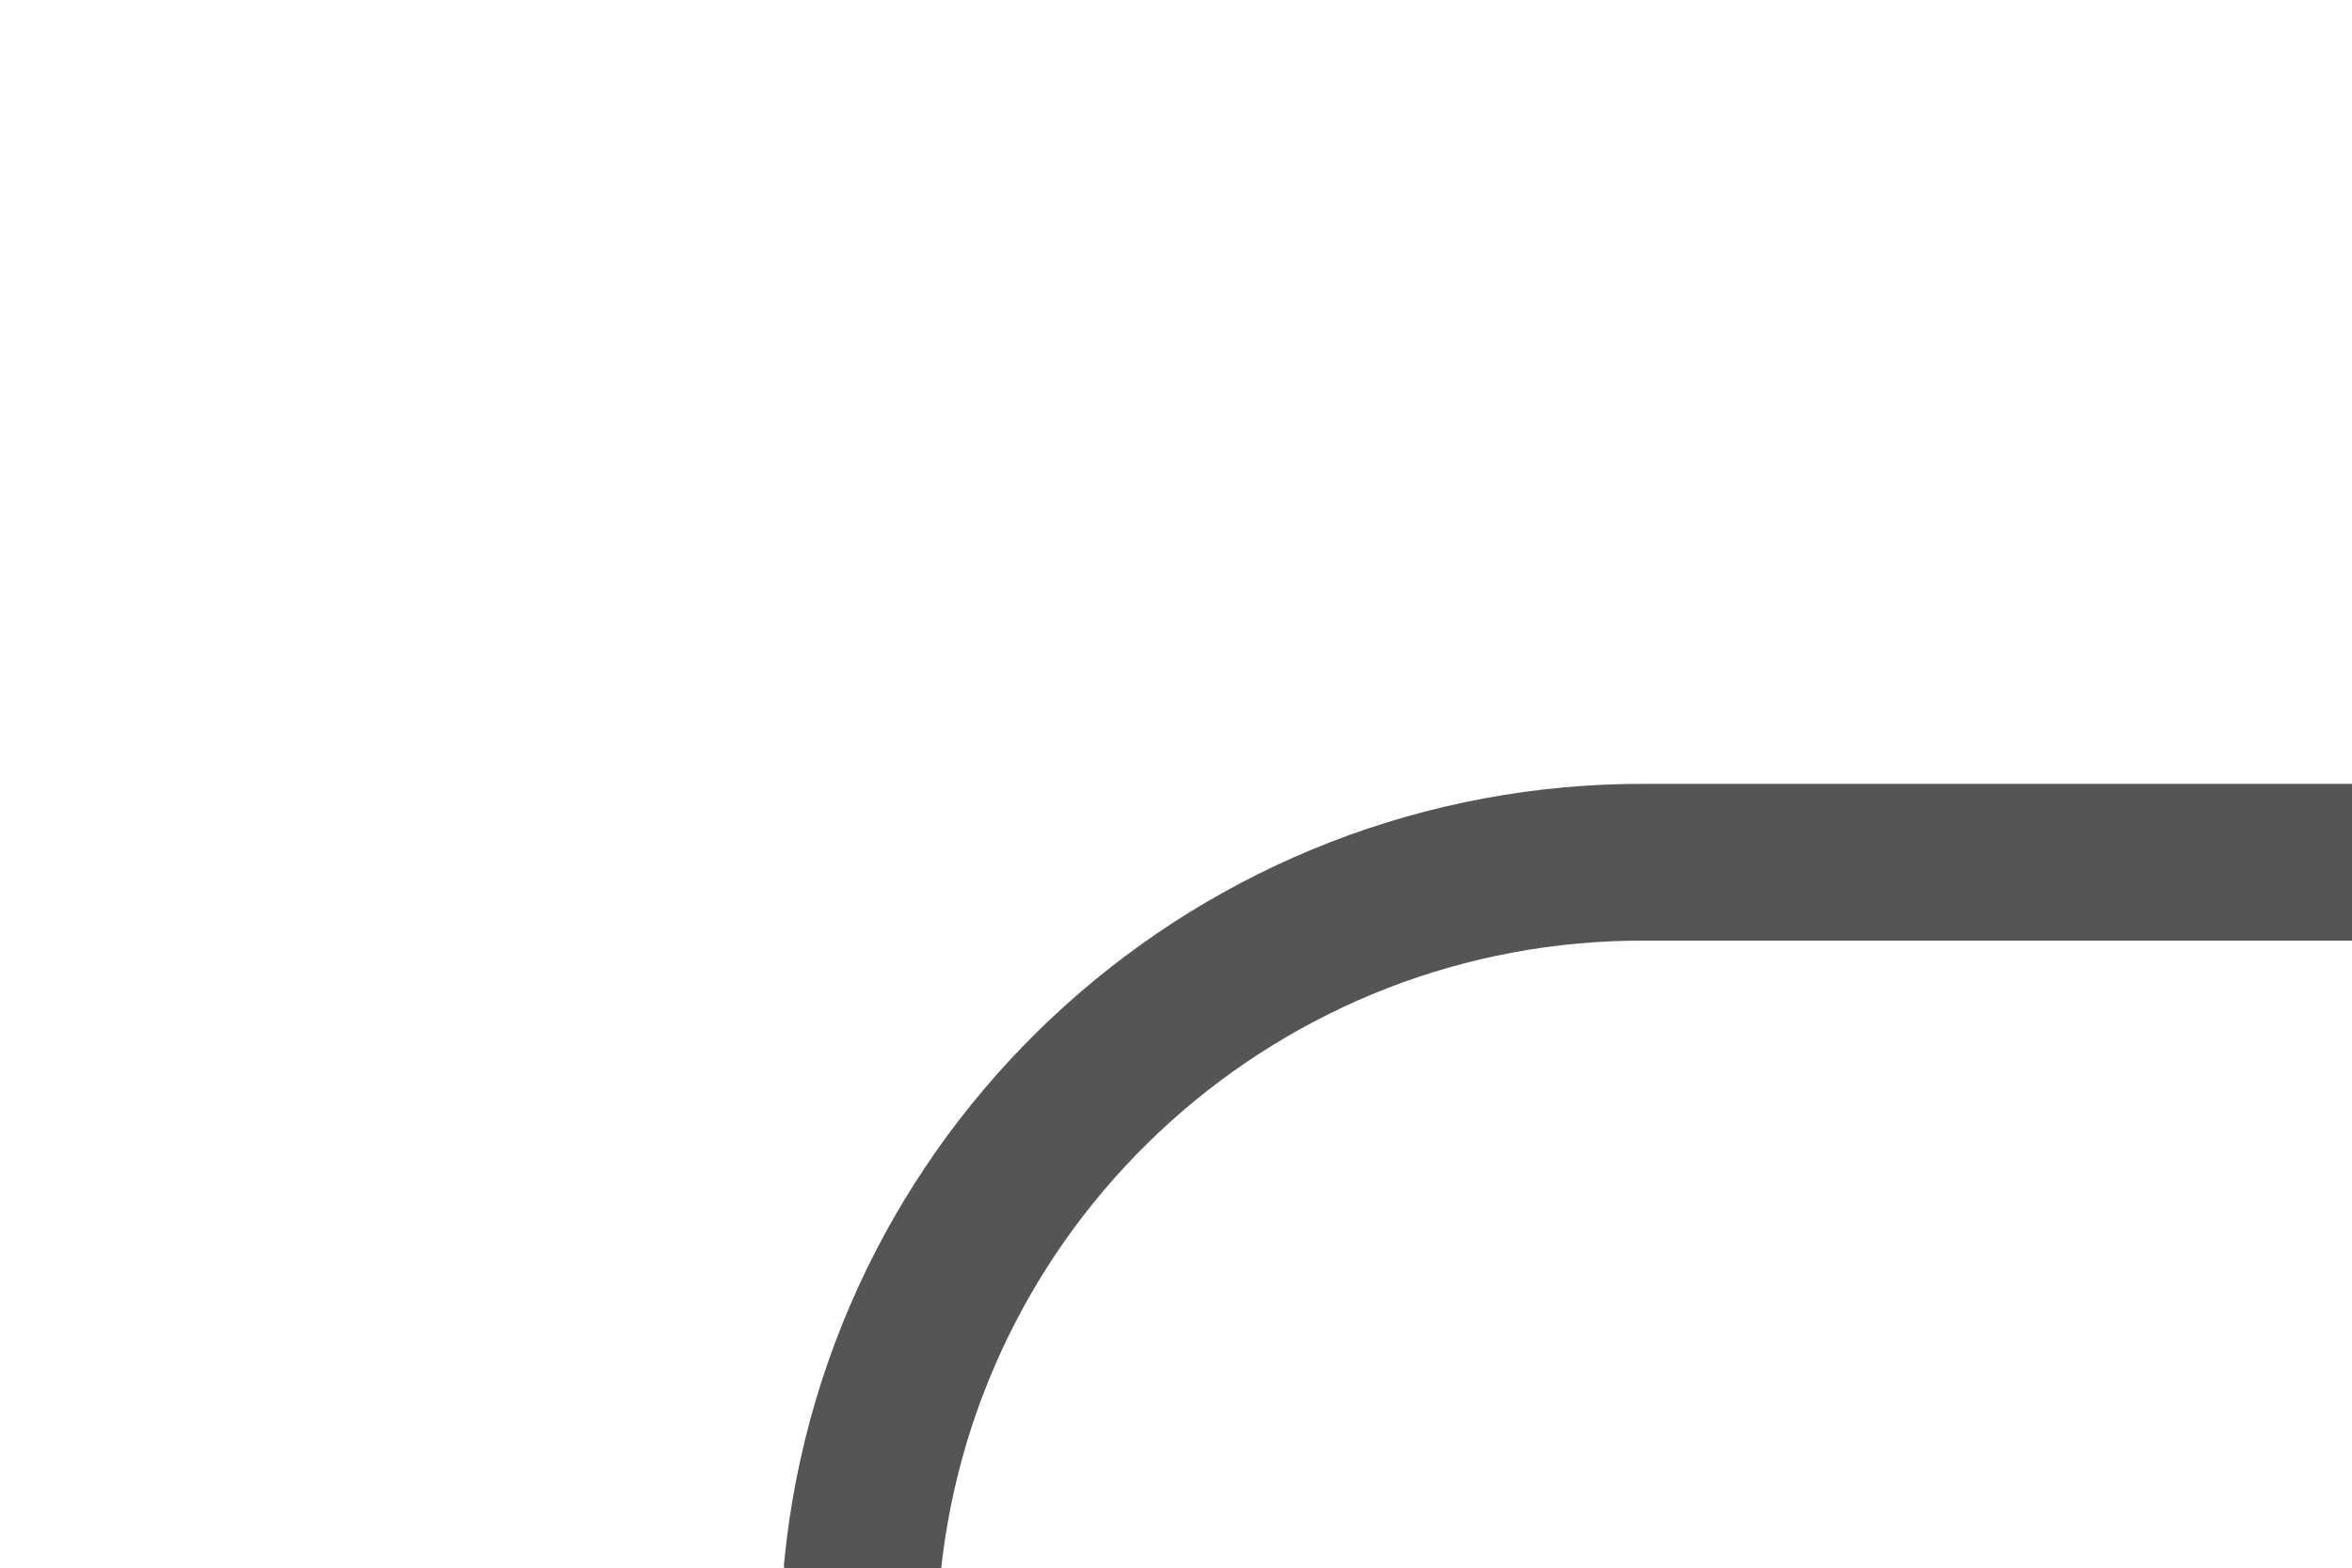
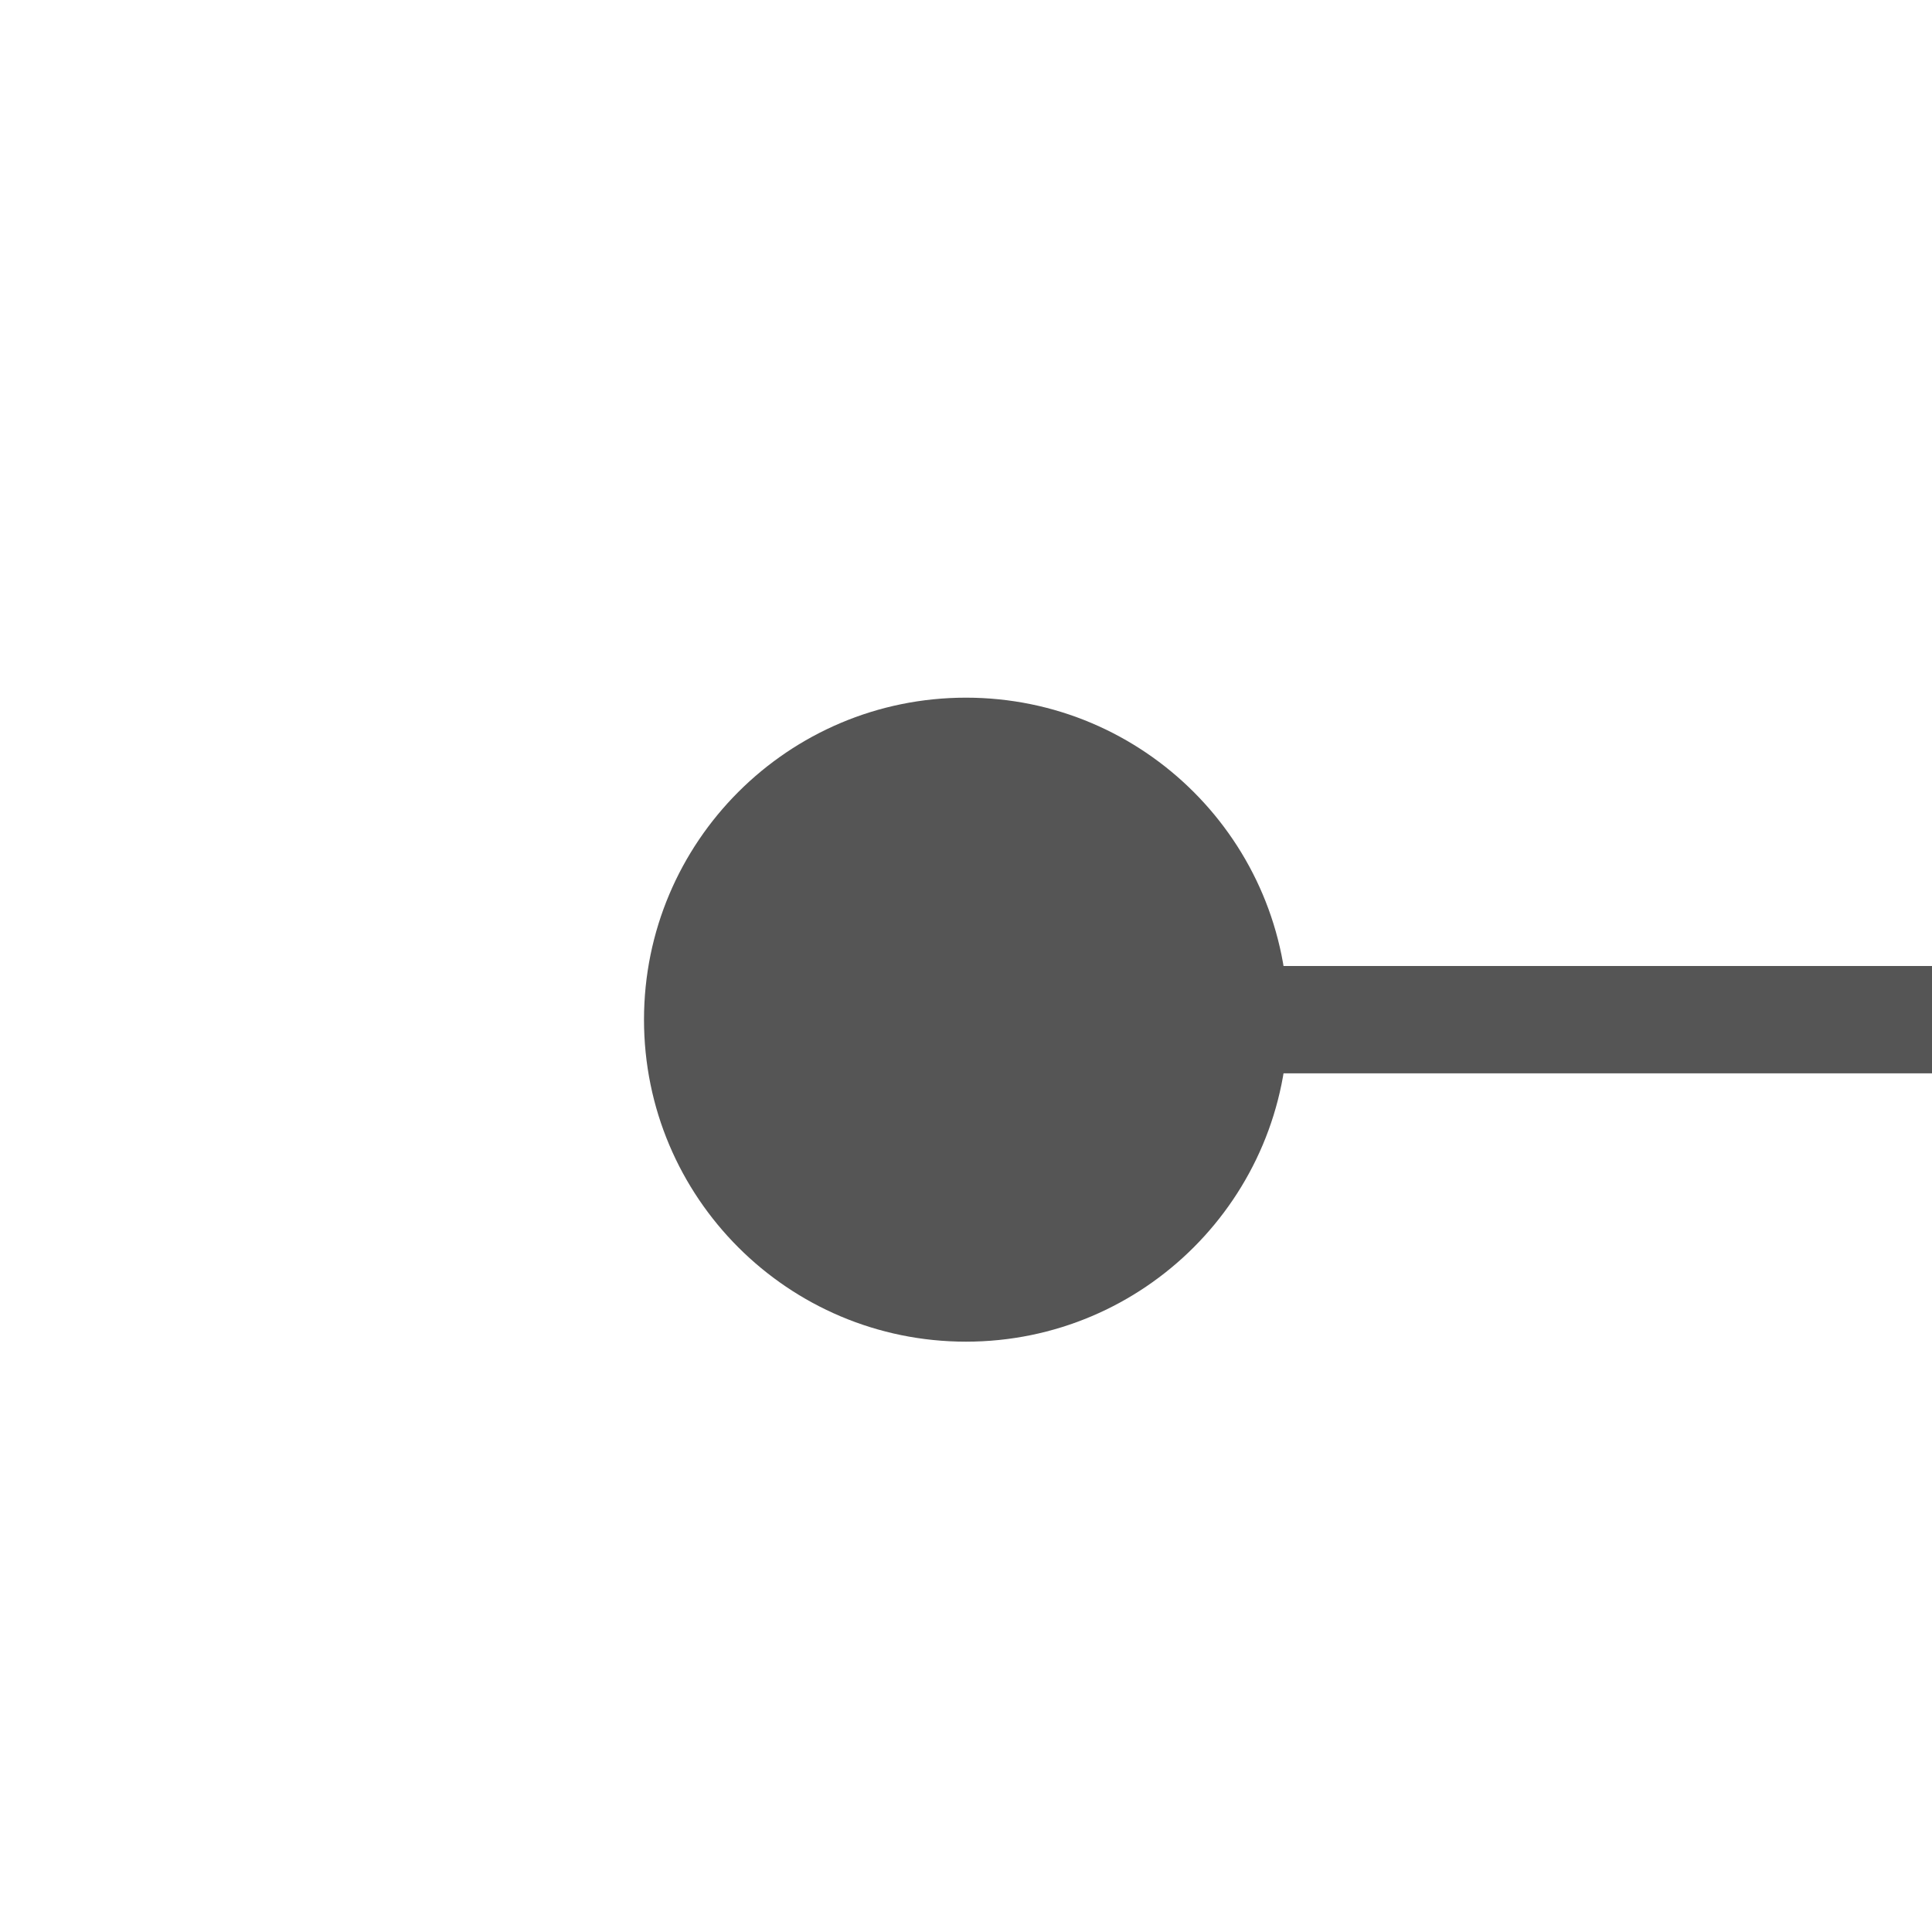
- <svg xmlns="http://www.w3.org/2000/svg" version="1.1" width="15px" height="10px" preserveAspectRatio="xMinYMid meet" viewBox="1470 47  15 8">
-   <path d="M 313.5 87  L 313.5 85  A 5 5 0 0 1 318.5 80.5 L 1470 80.5  A 5 5 0 0 0 1475.5 75.5 L 1475.5 56  A 5 5 0 0 1 1480.5 51.5 L 1485 51.5  " stroke-width="1" stroke="#555555" fill="none" />
-   <path d="M 313.5 82  A 3 3 0 0 0 310.5 85 A 3 3 0 0 0 313.5 88 A 3 3 0 0 0 316.5 85 A 3 3 0 0 0 313.5 82 Z " fill-rule="nonzero" fill="#555555" stroke="none" />
+ <svg xmlns="http://www.w3.org/2000/svg" version="1.1" width="18px" height="18px" preserveAspectRatio="xMinYMid meet" viewBox="1330 874  18 16">
+   <path d="M 1337 882.5  L 1410.5 882.5  L 1410.5 947.5  L 1485.5 947.5  " stroke-width="1" stroke="#555555" fill="none" />
+   <path d="M 1339 879.5  A 3 3 0 0 0 1336 882.5 A 3 3 0 0 0 1339 885.5 A 3 3 0 0 0 1342 882.5 A 3 3 0 0 0 1339 879.5 Z " fill-rule="nonzero" fill="#555555" stroke="none" />
</svg>
